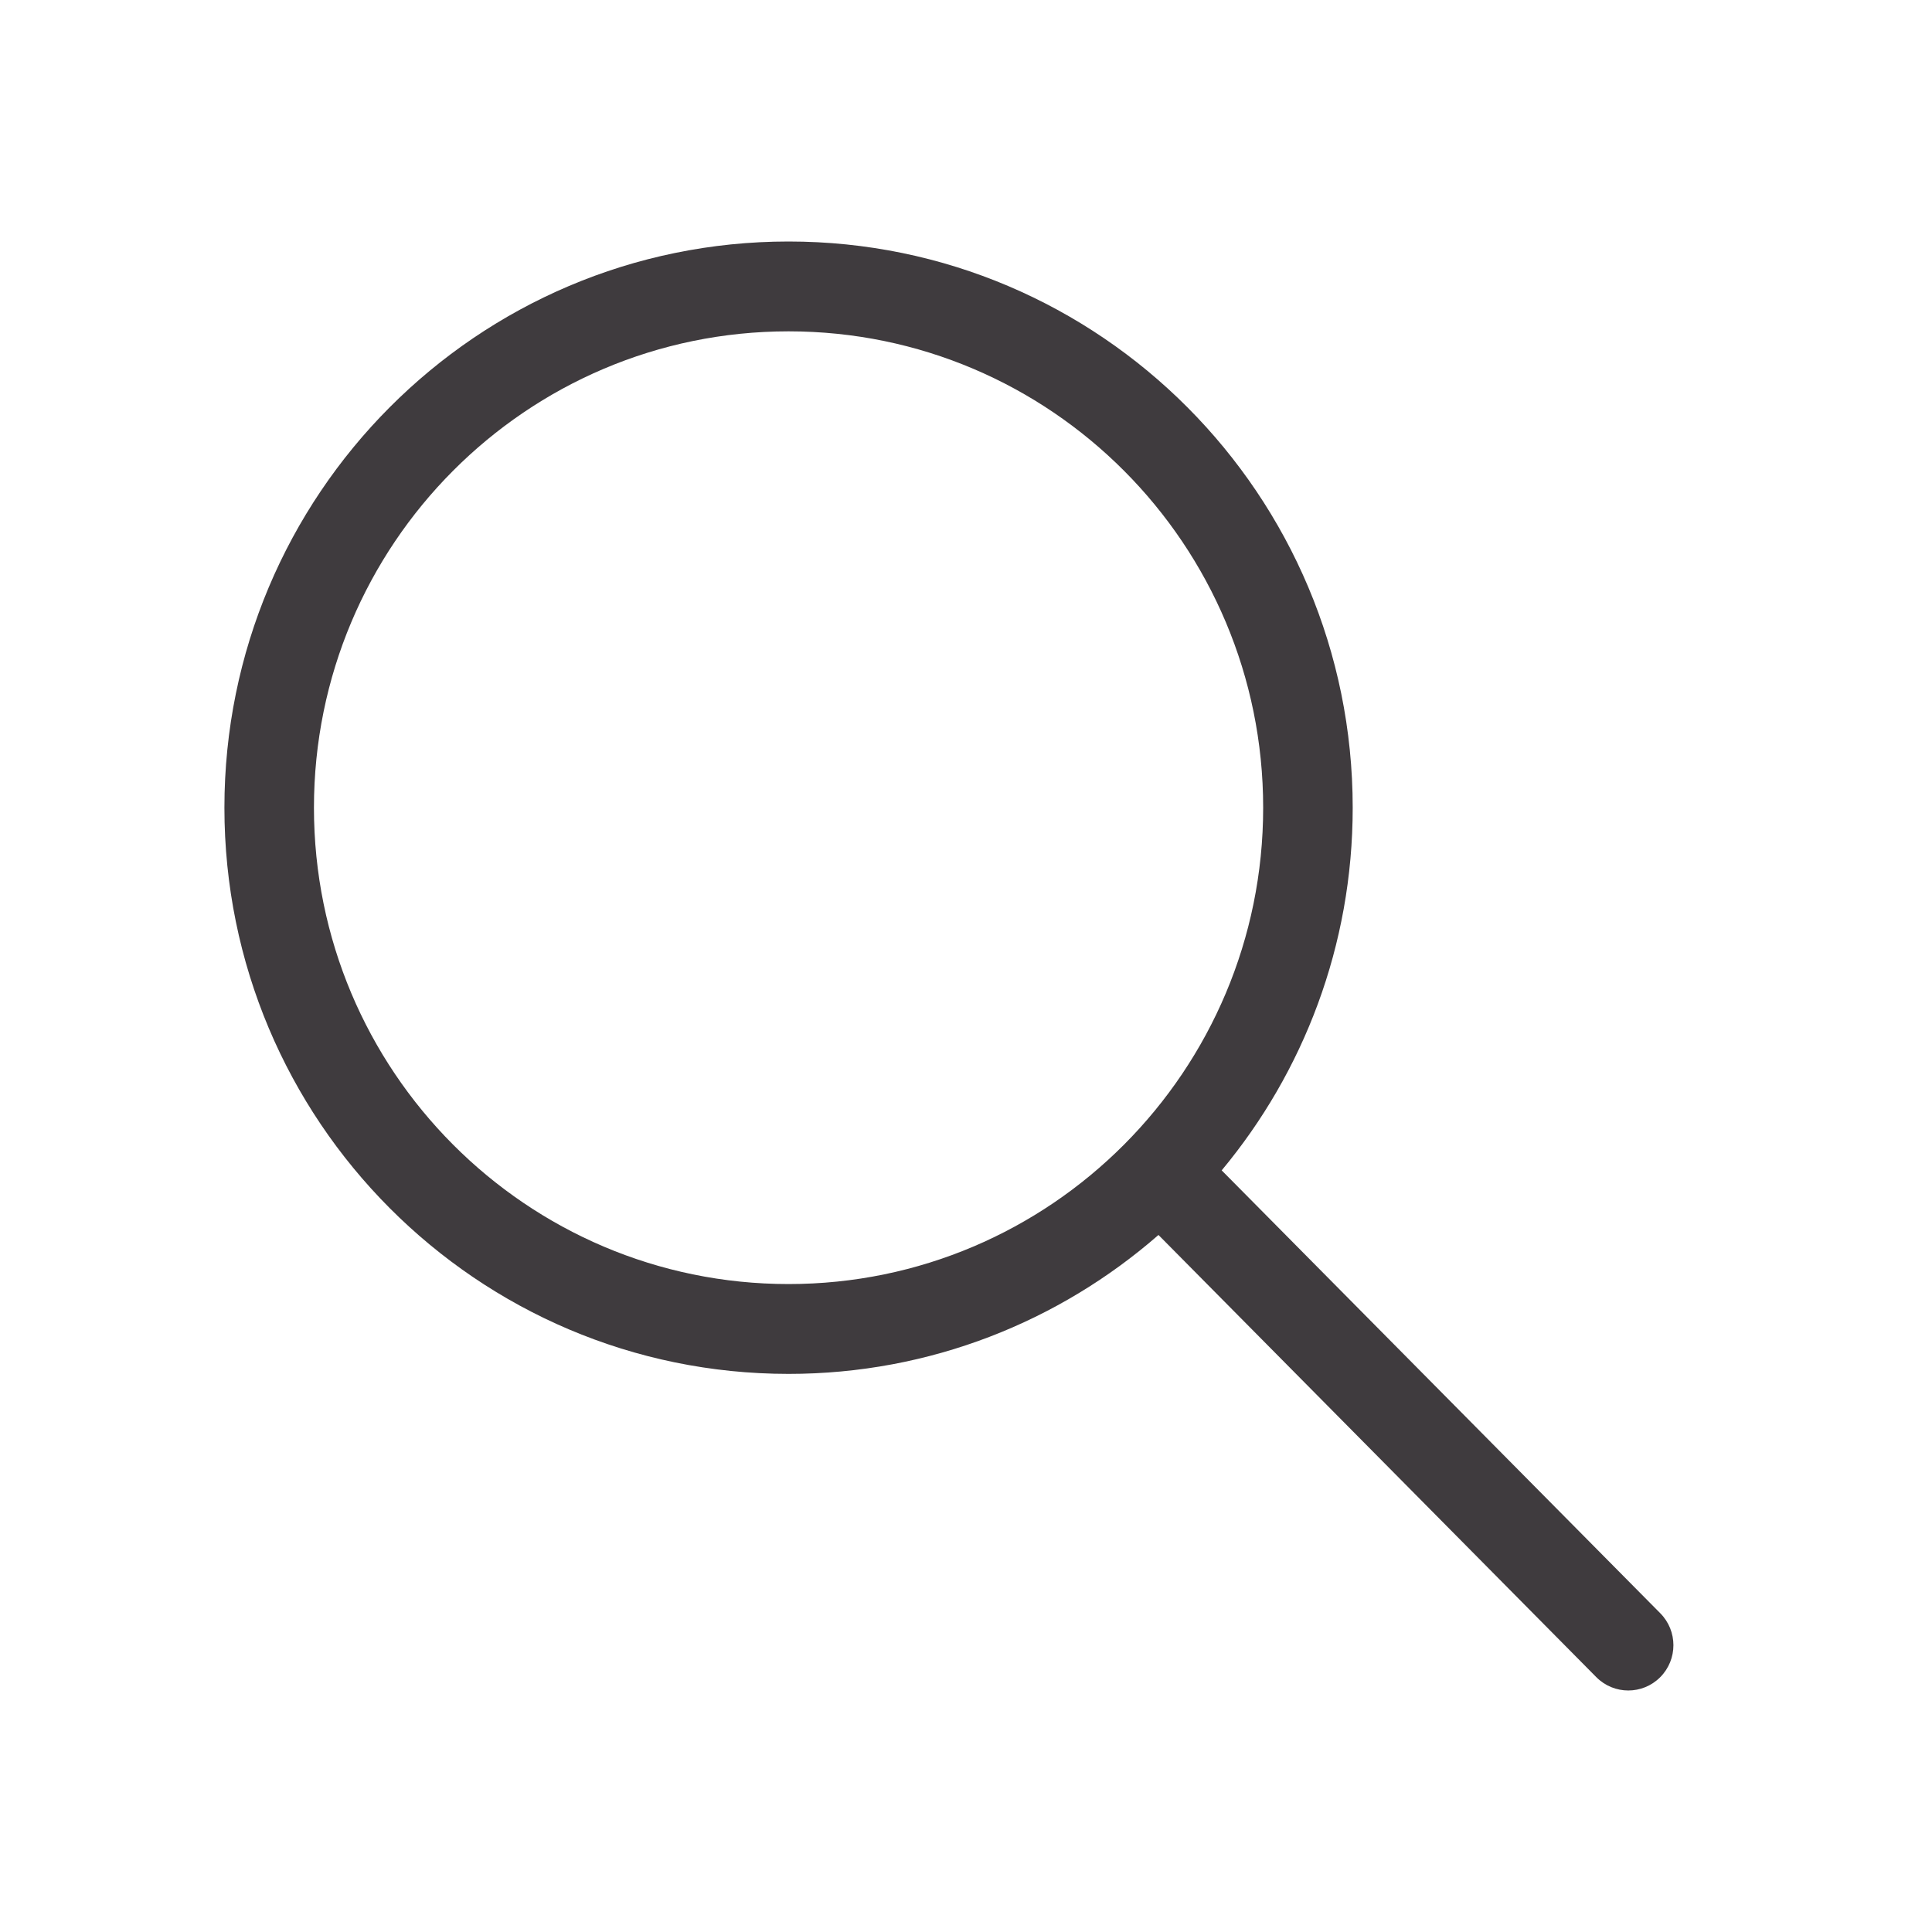
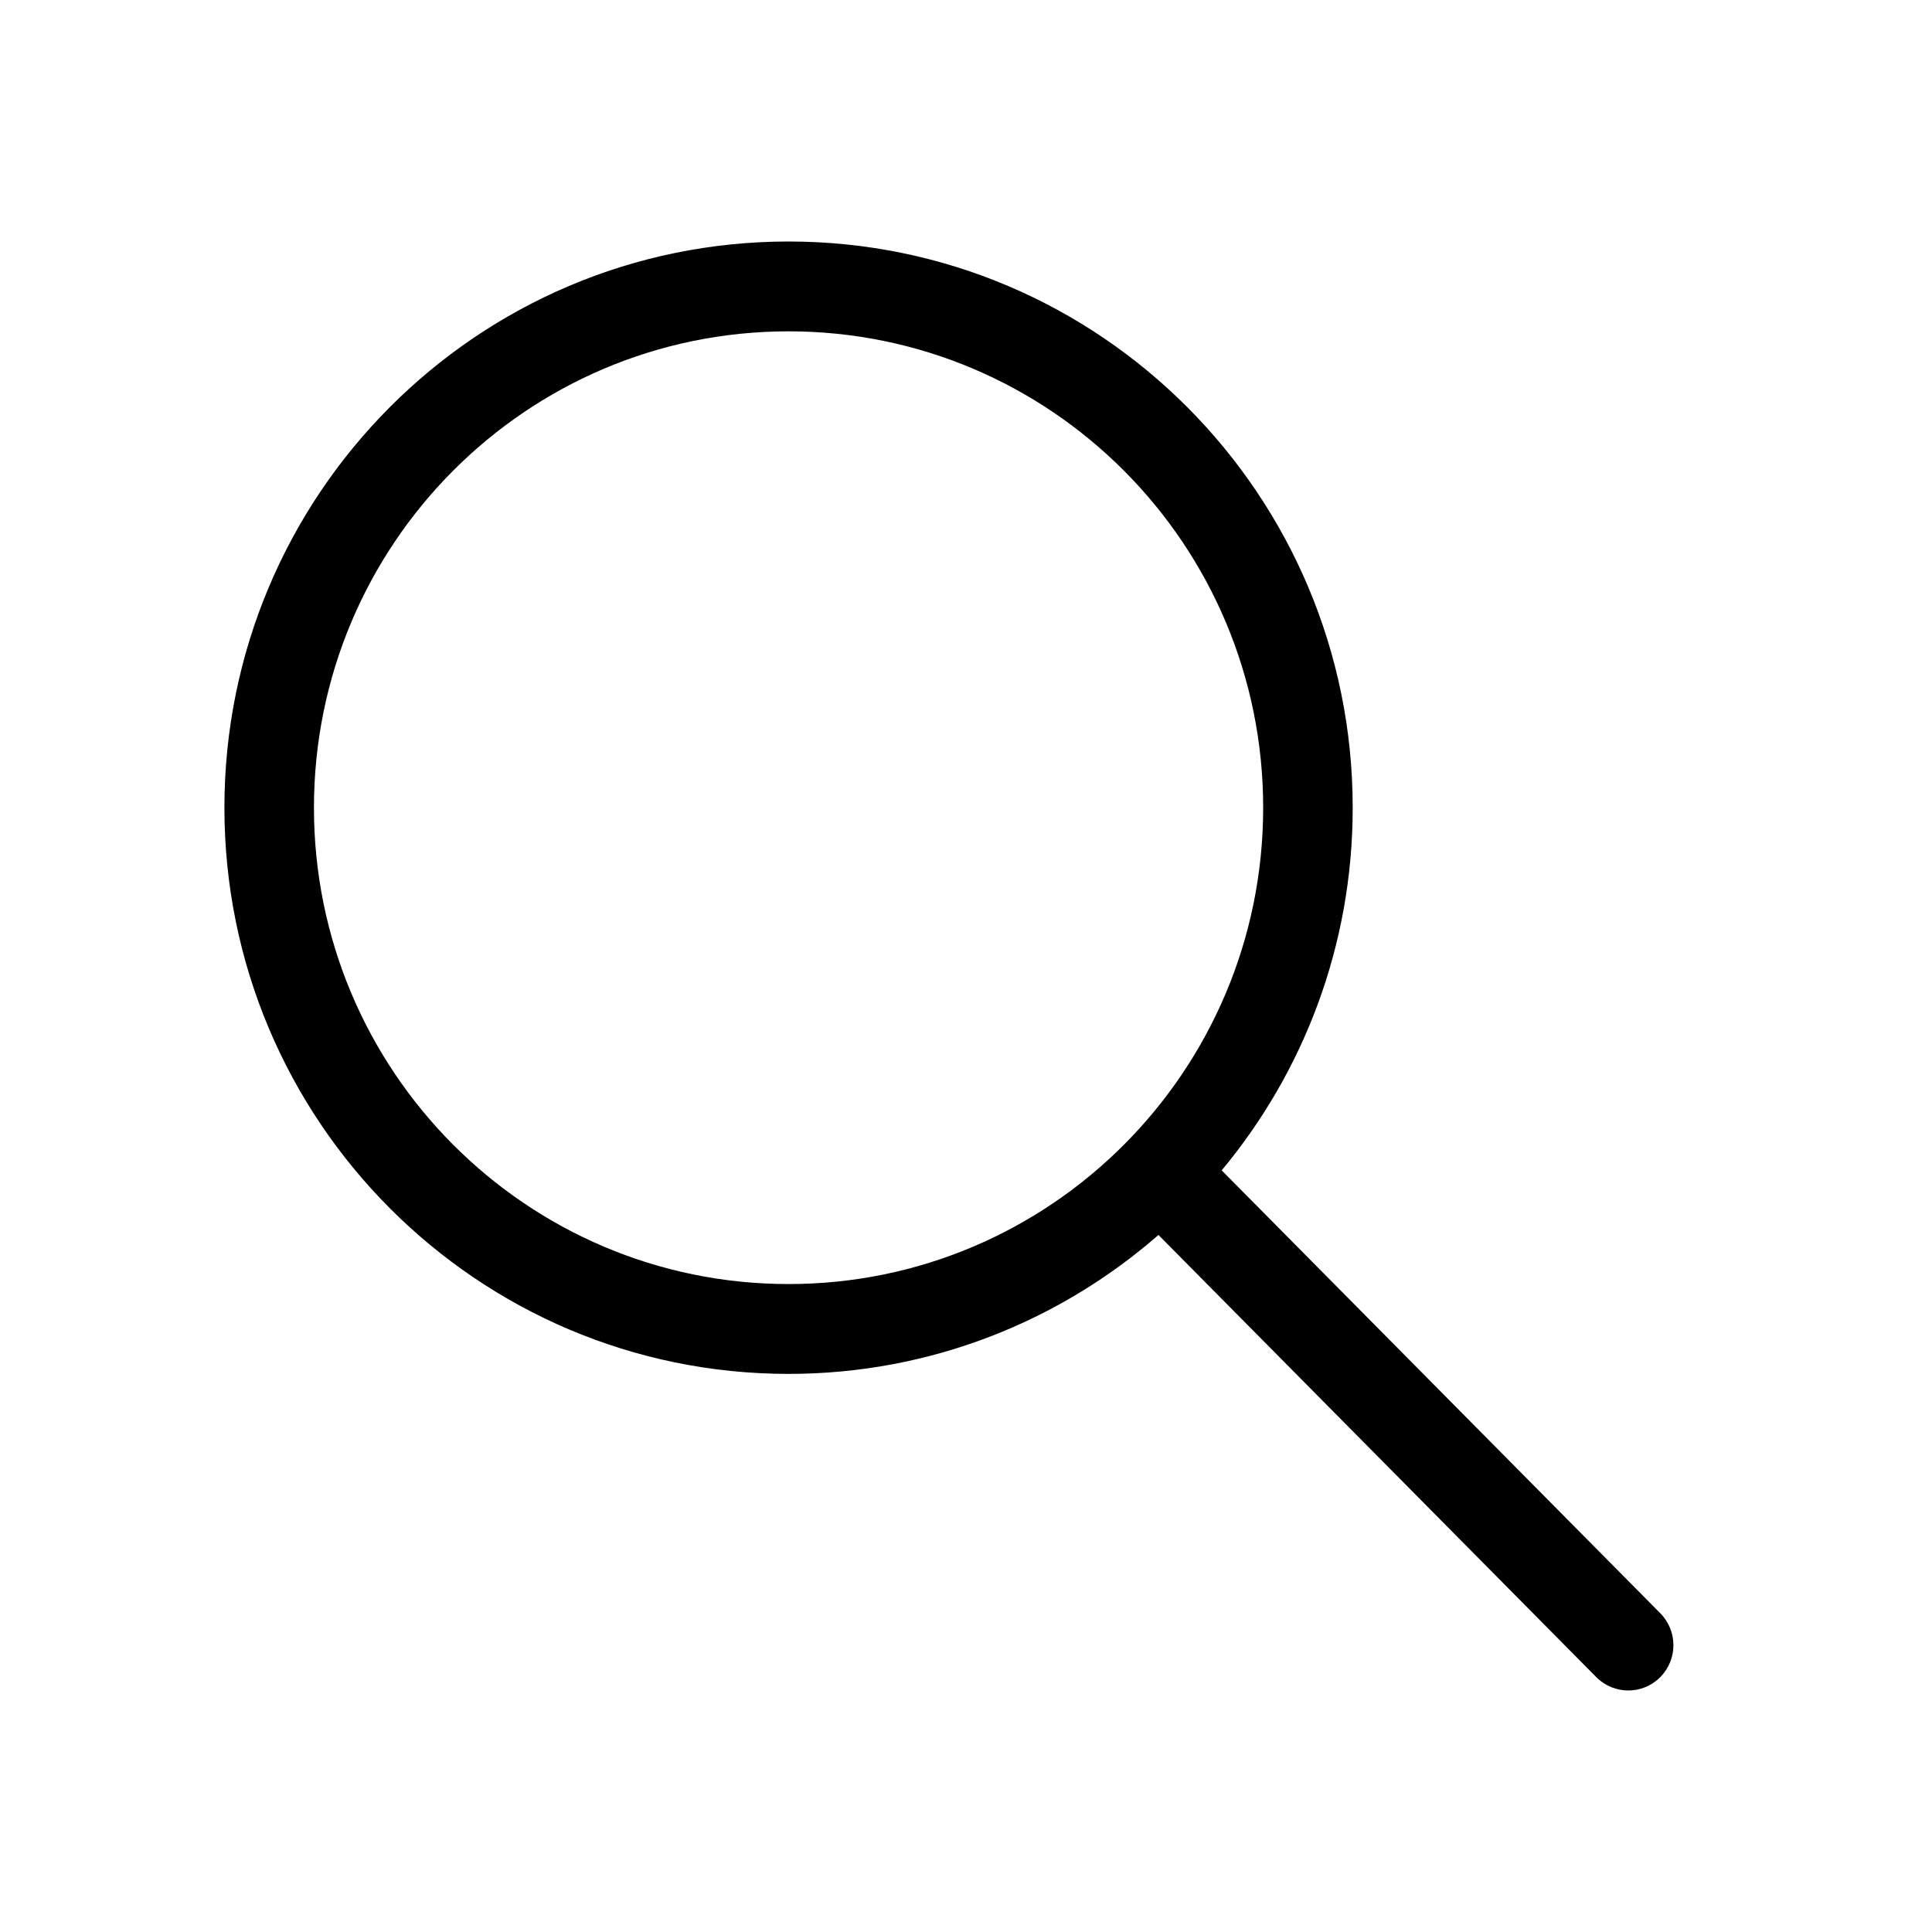
<svg xmlns="http://www.w3.org/2000/svg" width="32" height="32" viewBox="0 0 32 32" fill="none">
-   <path d="M27.498 26.719L20.235 19.385C21.589 17.758 22.405 15.664 22.405 13.378C22.405 8.199 18.221 4 13.061 4C7.9 4 3.717 8.199 3.717 13.378C3.717 18.557 7.9 22.756 13.061 22.756C15.405 22.756 17.547 21.887 19.188 20.455L26.441 27.78C26.733 28.073 27.206 28.073 27.498 27.78C27.79 27.487 27.79 27.012 27.498 26.719H27.498ZM13.061 21.268C8.719 21.268 5.2 17.735 5.2 13.378C5.2 9.021 8.719 5.488 13.061 5.488C17.402 5.488 20.922 9.021 20.922 13.378C20.922 17.735 17.402 21.268 13.061 21.268Z" fill="#3F3B3E" />
+   <path d="M27.498 26.719L20.235 19.385C21.589 17.758 22.405 15.664 22.405 13.378C22.405 8.199 18.221 4 13.061 4C7.9 4 3.717 8.199 3.717 13.378C3.717 18.557 7.9 22.756 13.061 22.756C15.405 22.756 17.547 21.887 19.188 20.455L26.441 27.78C26.733 28.073 27.206 28.073 27.498 27.78C27.79 27.487 27.79 27.012 27.498 26.719H27.498ZM13.061 21.268C8.719 21.268 5.2 17.735 5.2 13.378C5.2 9.021 8.719 5.488 13.061 5.488C17.402 5.488 20.922 9.021 20.922 13.378C20.922 17.735 17.402 21.268 13.061 21.268Z" fill="currentColor" />
</svg>
